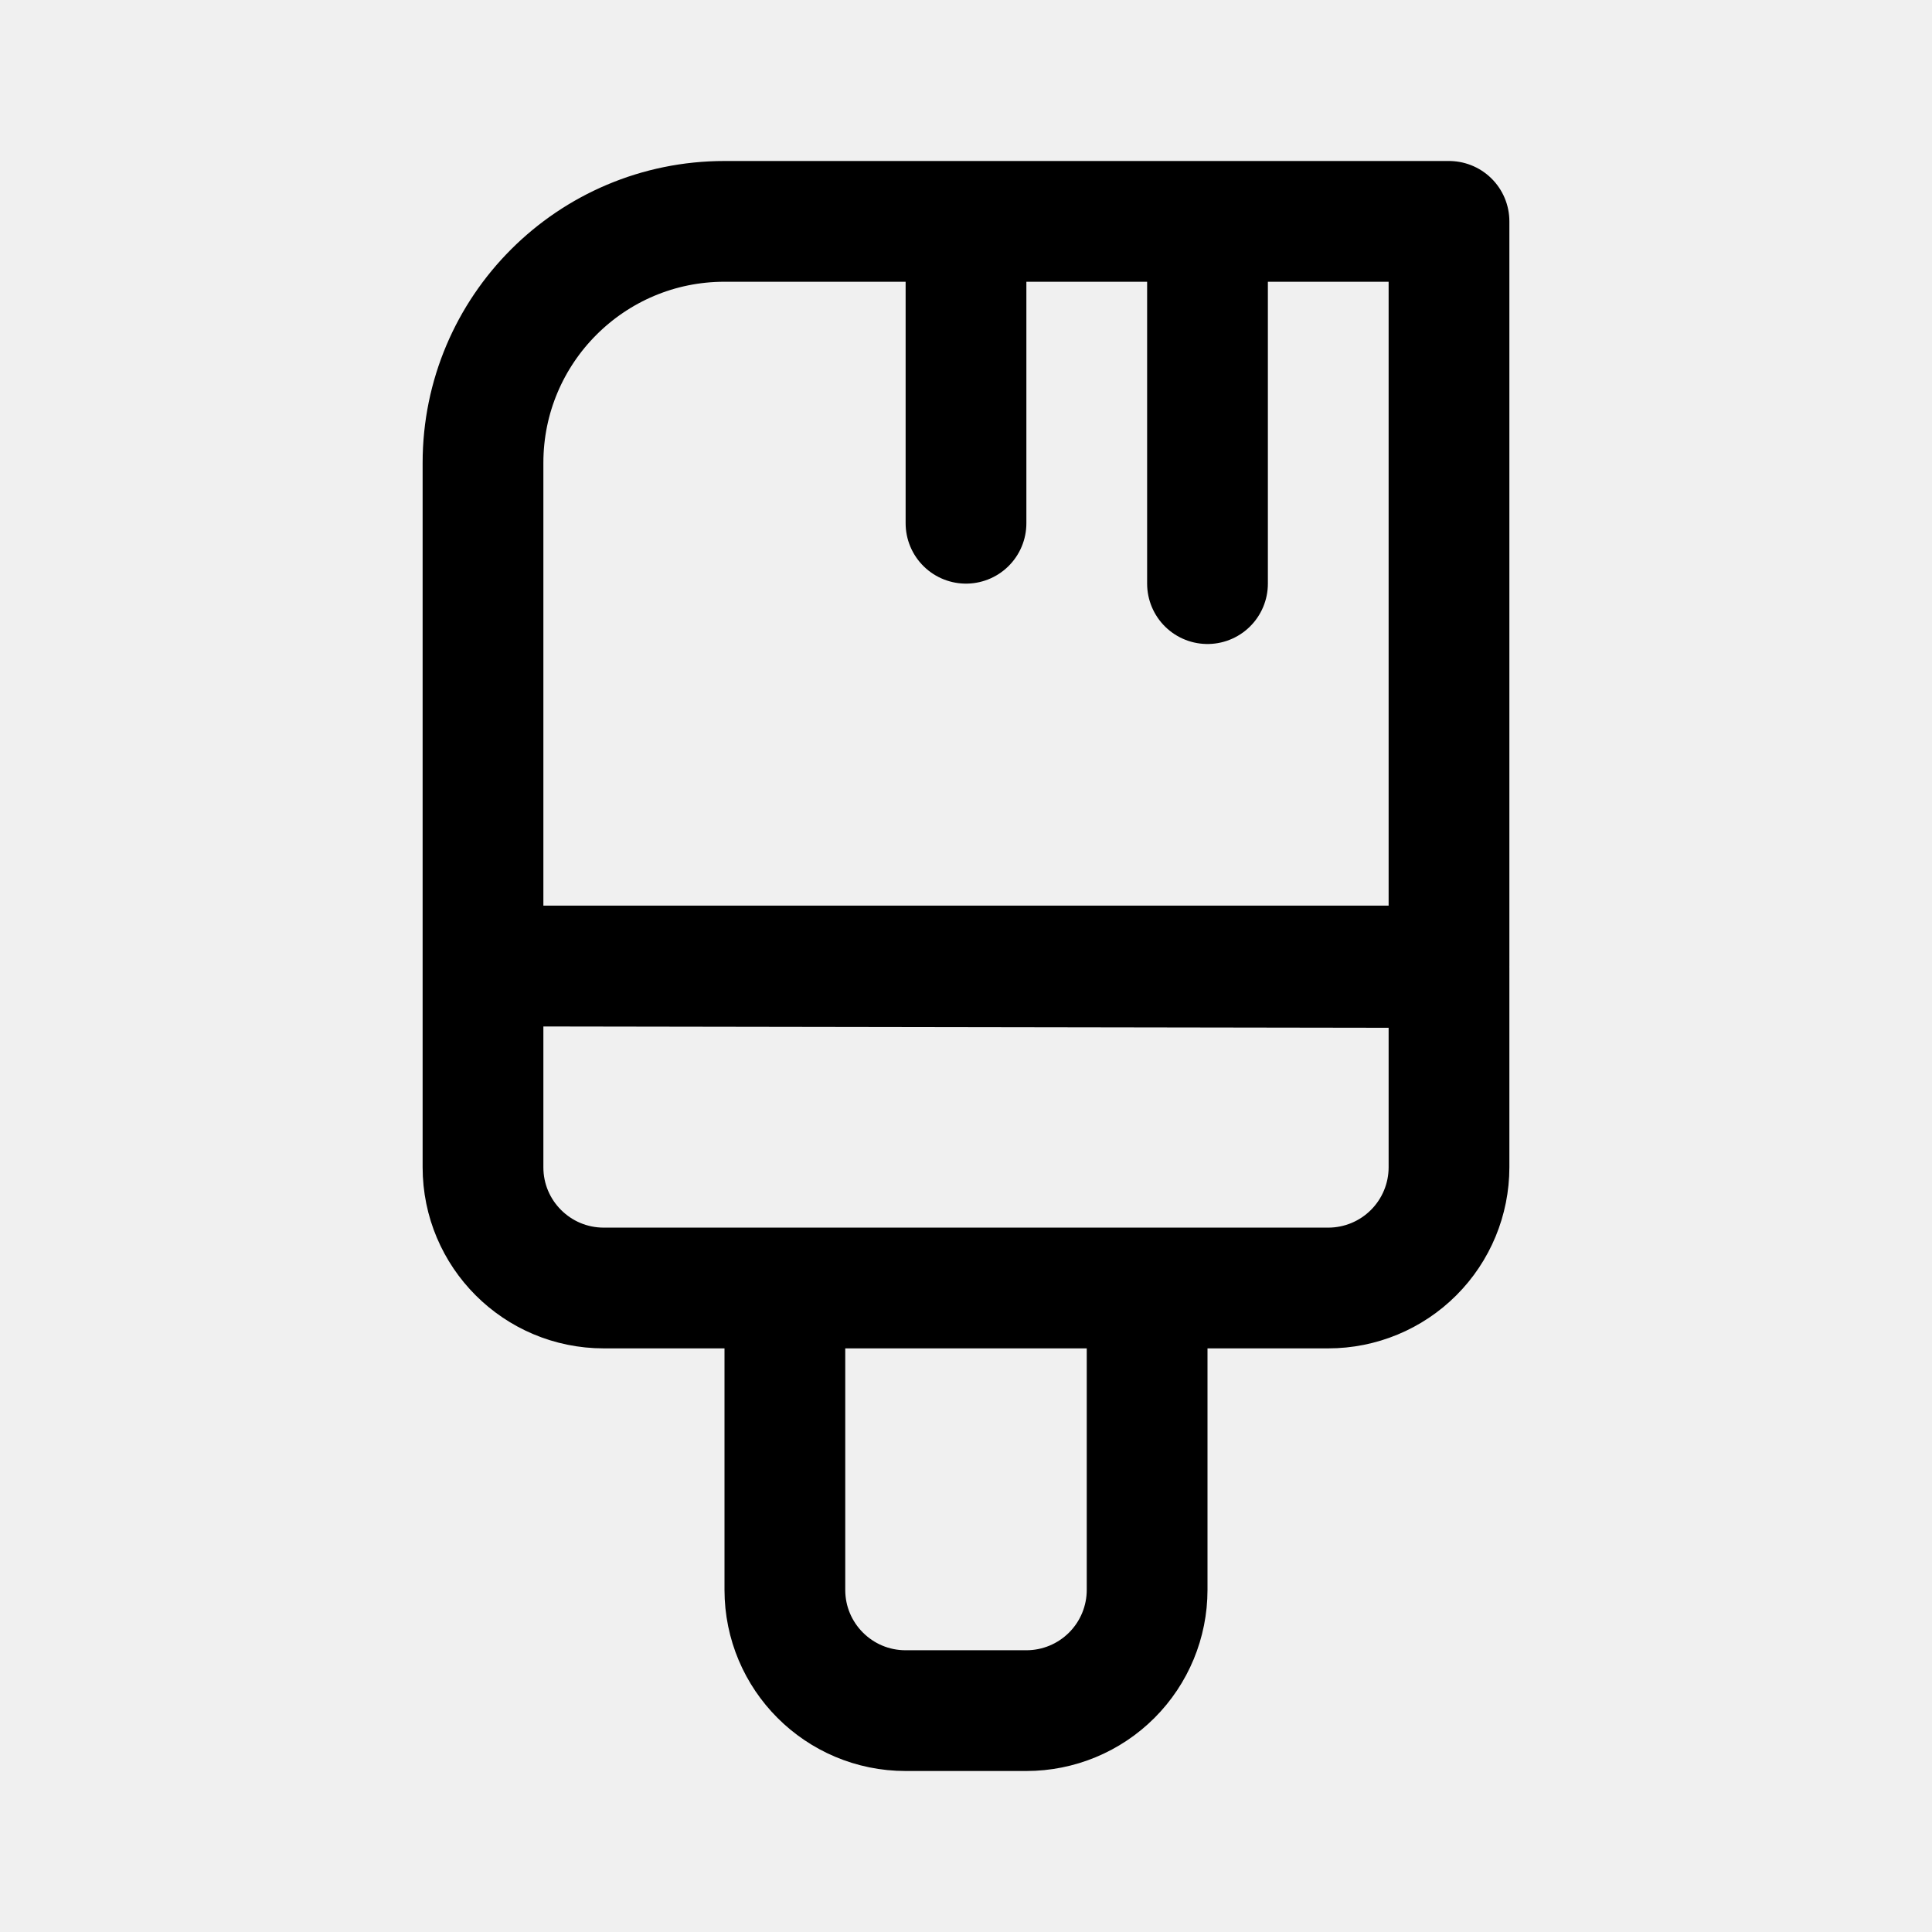
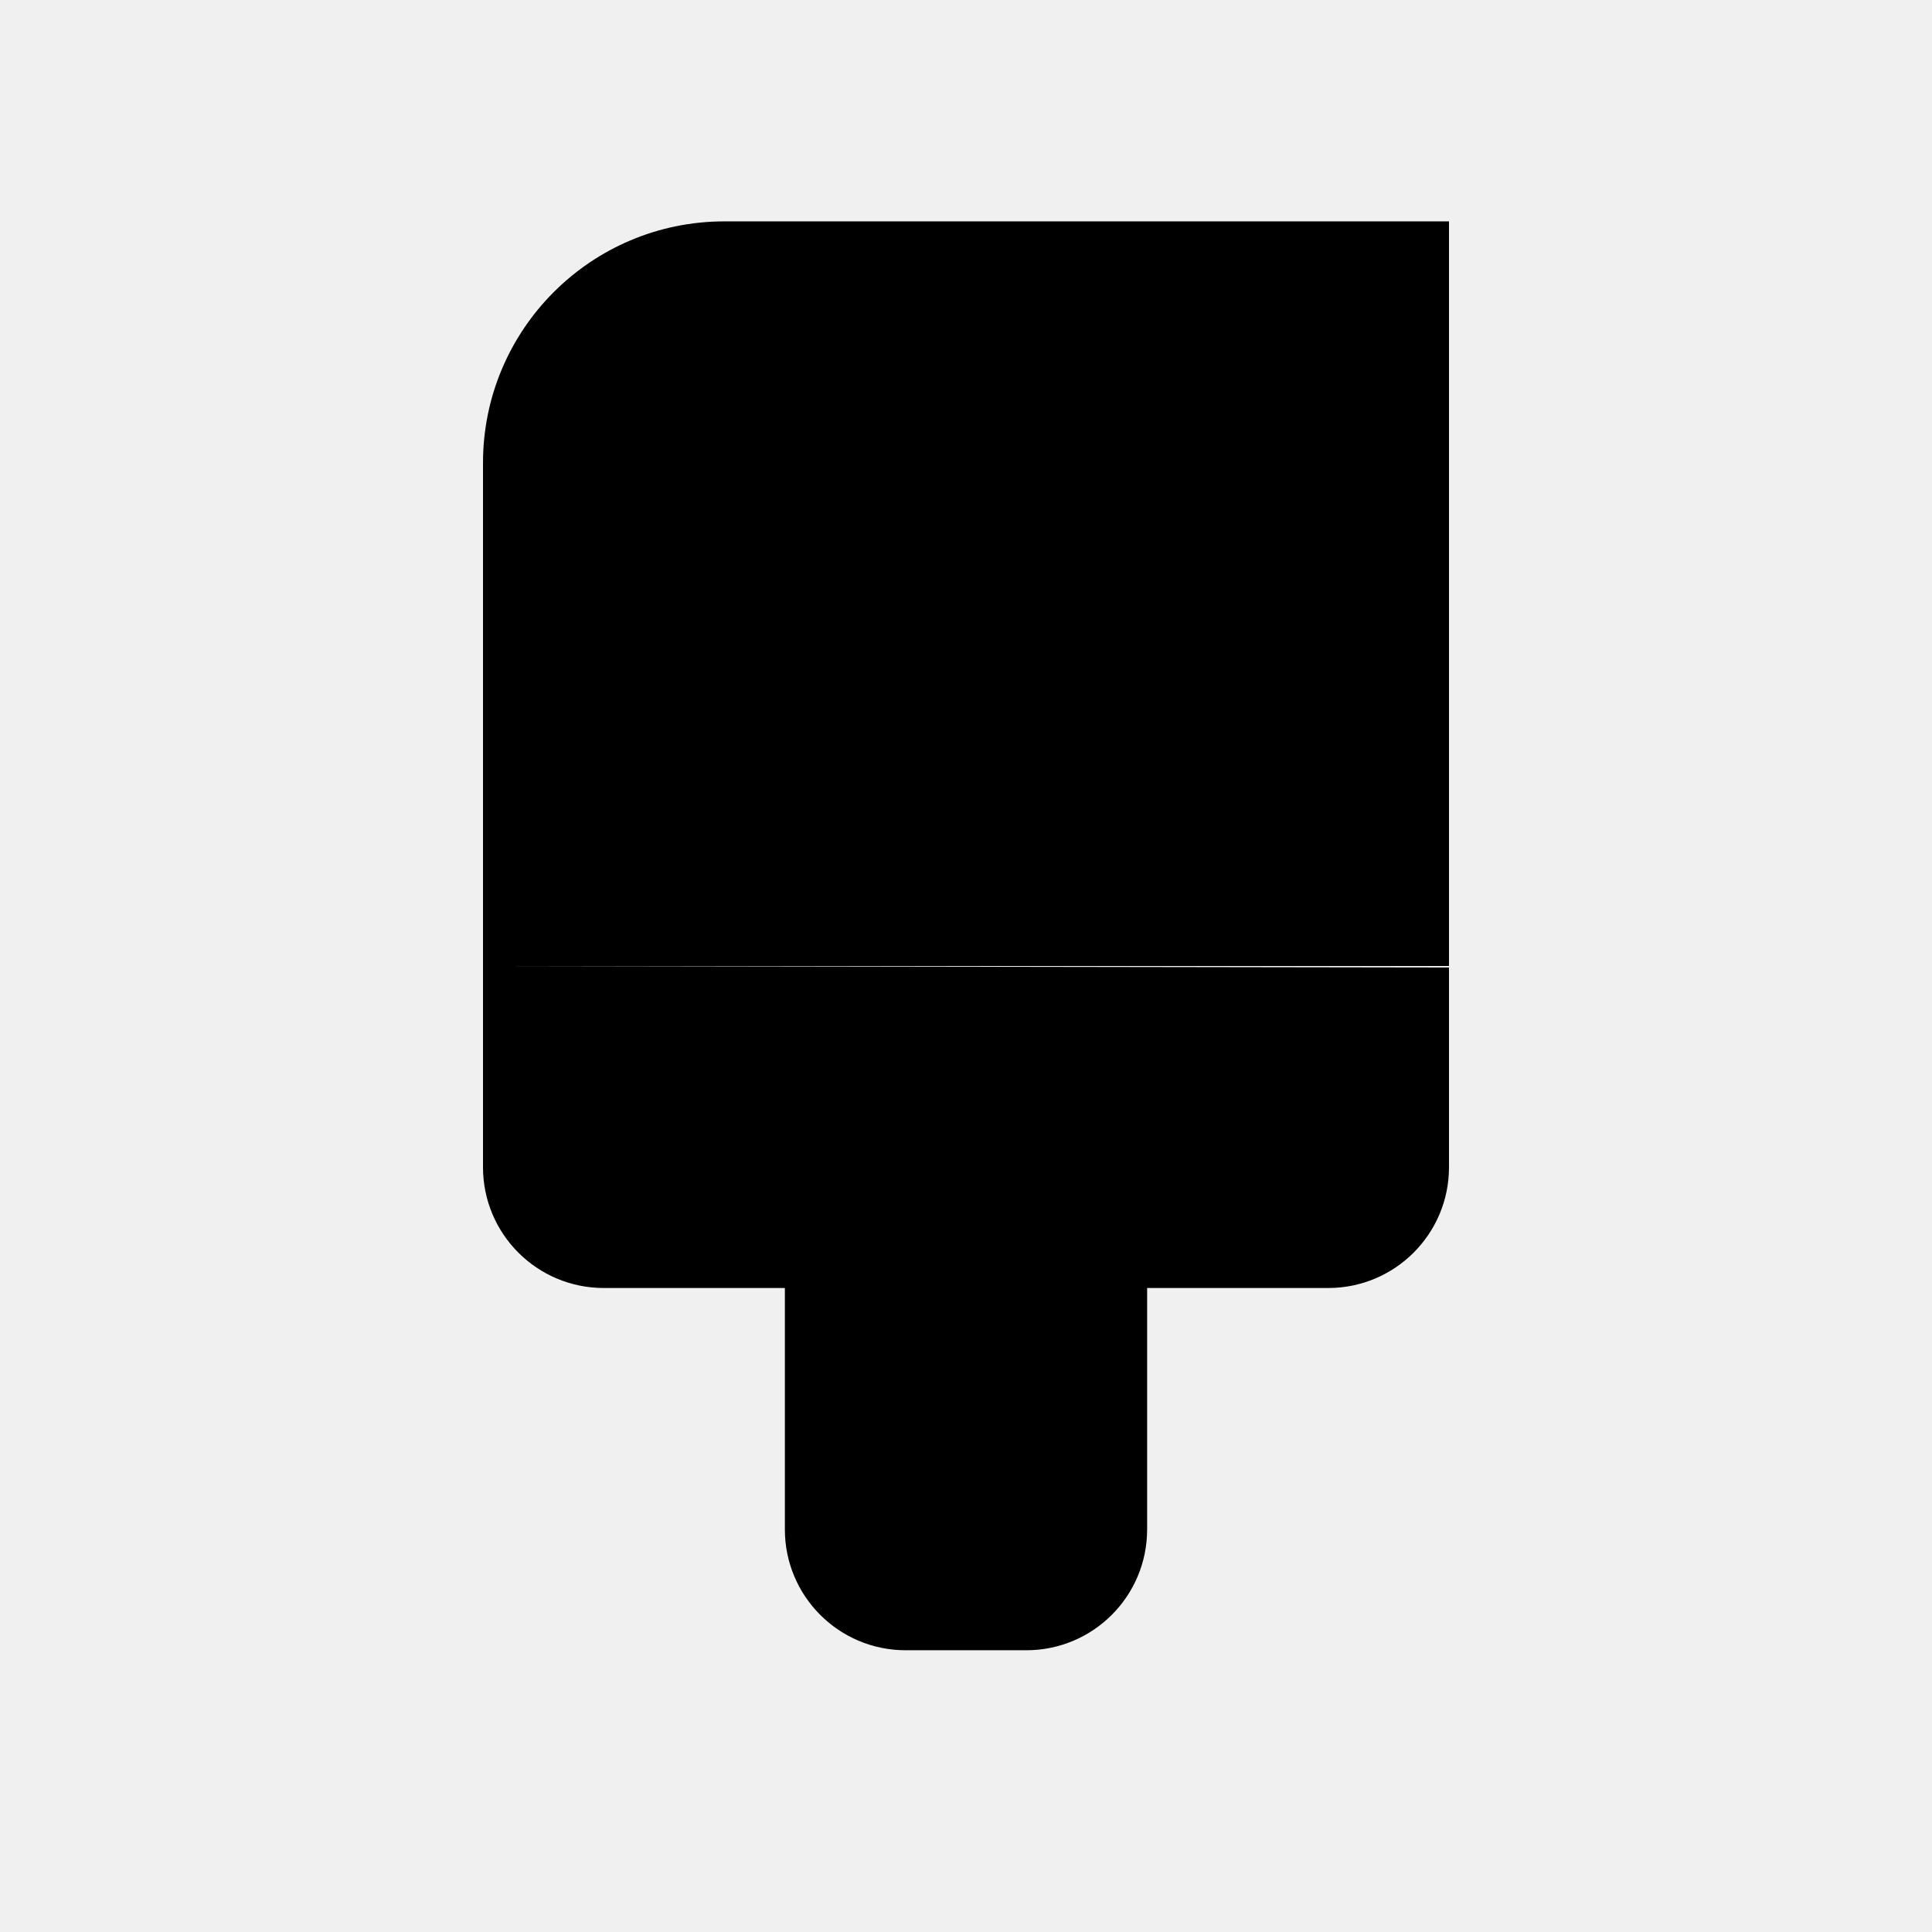
- <svg xmlns="http://www.w3.org/2000/svg" width="80" height="80" viewBox="0 0 192 192" fill="none">
+ <svg xmlns="http://www.w3.org/2000/svg" viewBox="0 0 192 192" fill="none">
  <g clip-path="url(#a)">
-     <path stroke="#000000" stroke-linecap="round" stroke-linejoin="round" stroke-width="12" d="M96 22v30m24-30v36m-42 76v24a11.998 11.998 0 0 0 12 12h12c3.183 0 6.235-1.264 8.485-3.515A11.996 11.996 0 0 0 114 158v-24M48 96v20a11.998 11.998 0 0 0 12 12h72c3.183 0 6.235-1.264 8.485-3.515A11.996 11.996 0 0 0 144 116V96.149L48 96Zm0 0V46a24 24 0 0 1 24-24h72v74H48Z" />
+     <path fill="#000000" d="M96 22h12v30H96V22Zm24 0h12v36h-12V22ZM48 96V46a24 24 0 0 1 24-24h72v74H48Zm0 0v20a12 12 0 0 0 12 12h72a12 12 0 0 0 12-12V96.149L48 96Zm30 32v24a12 12 0 0 0 12 12h12a12 12 0 0 0 12-12v-24H78Z" />
  </g>
  <defs>
    <clipPath id="a">
      <path fill="#ffffff" d="M0 0h192v192H0z" />
    </clipPath>
  </defs>
</svg>
